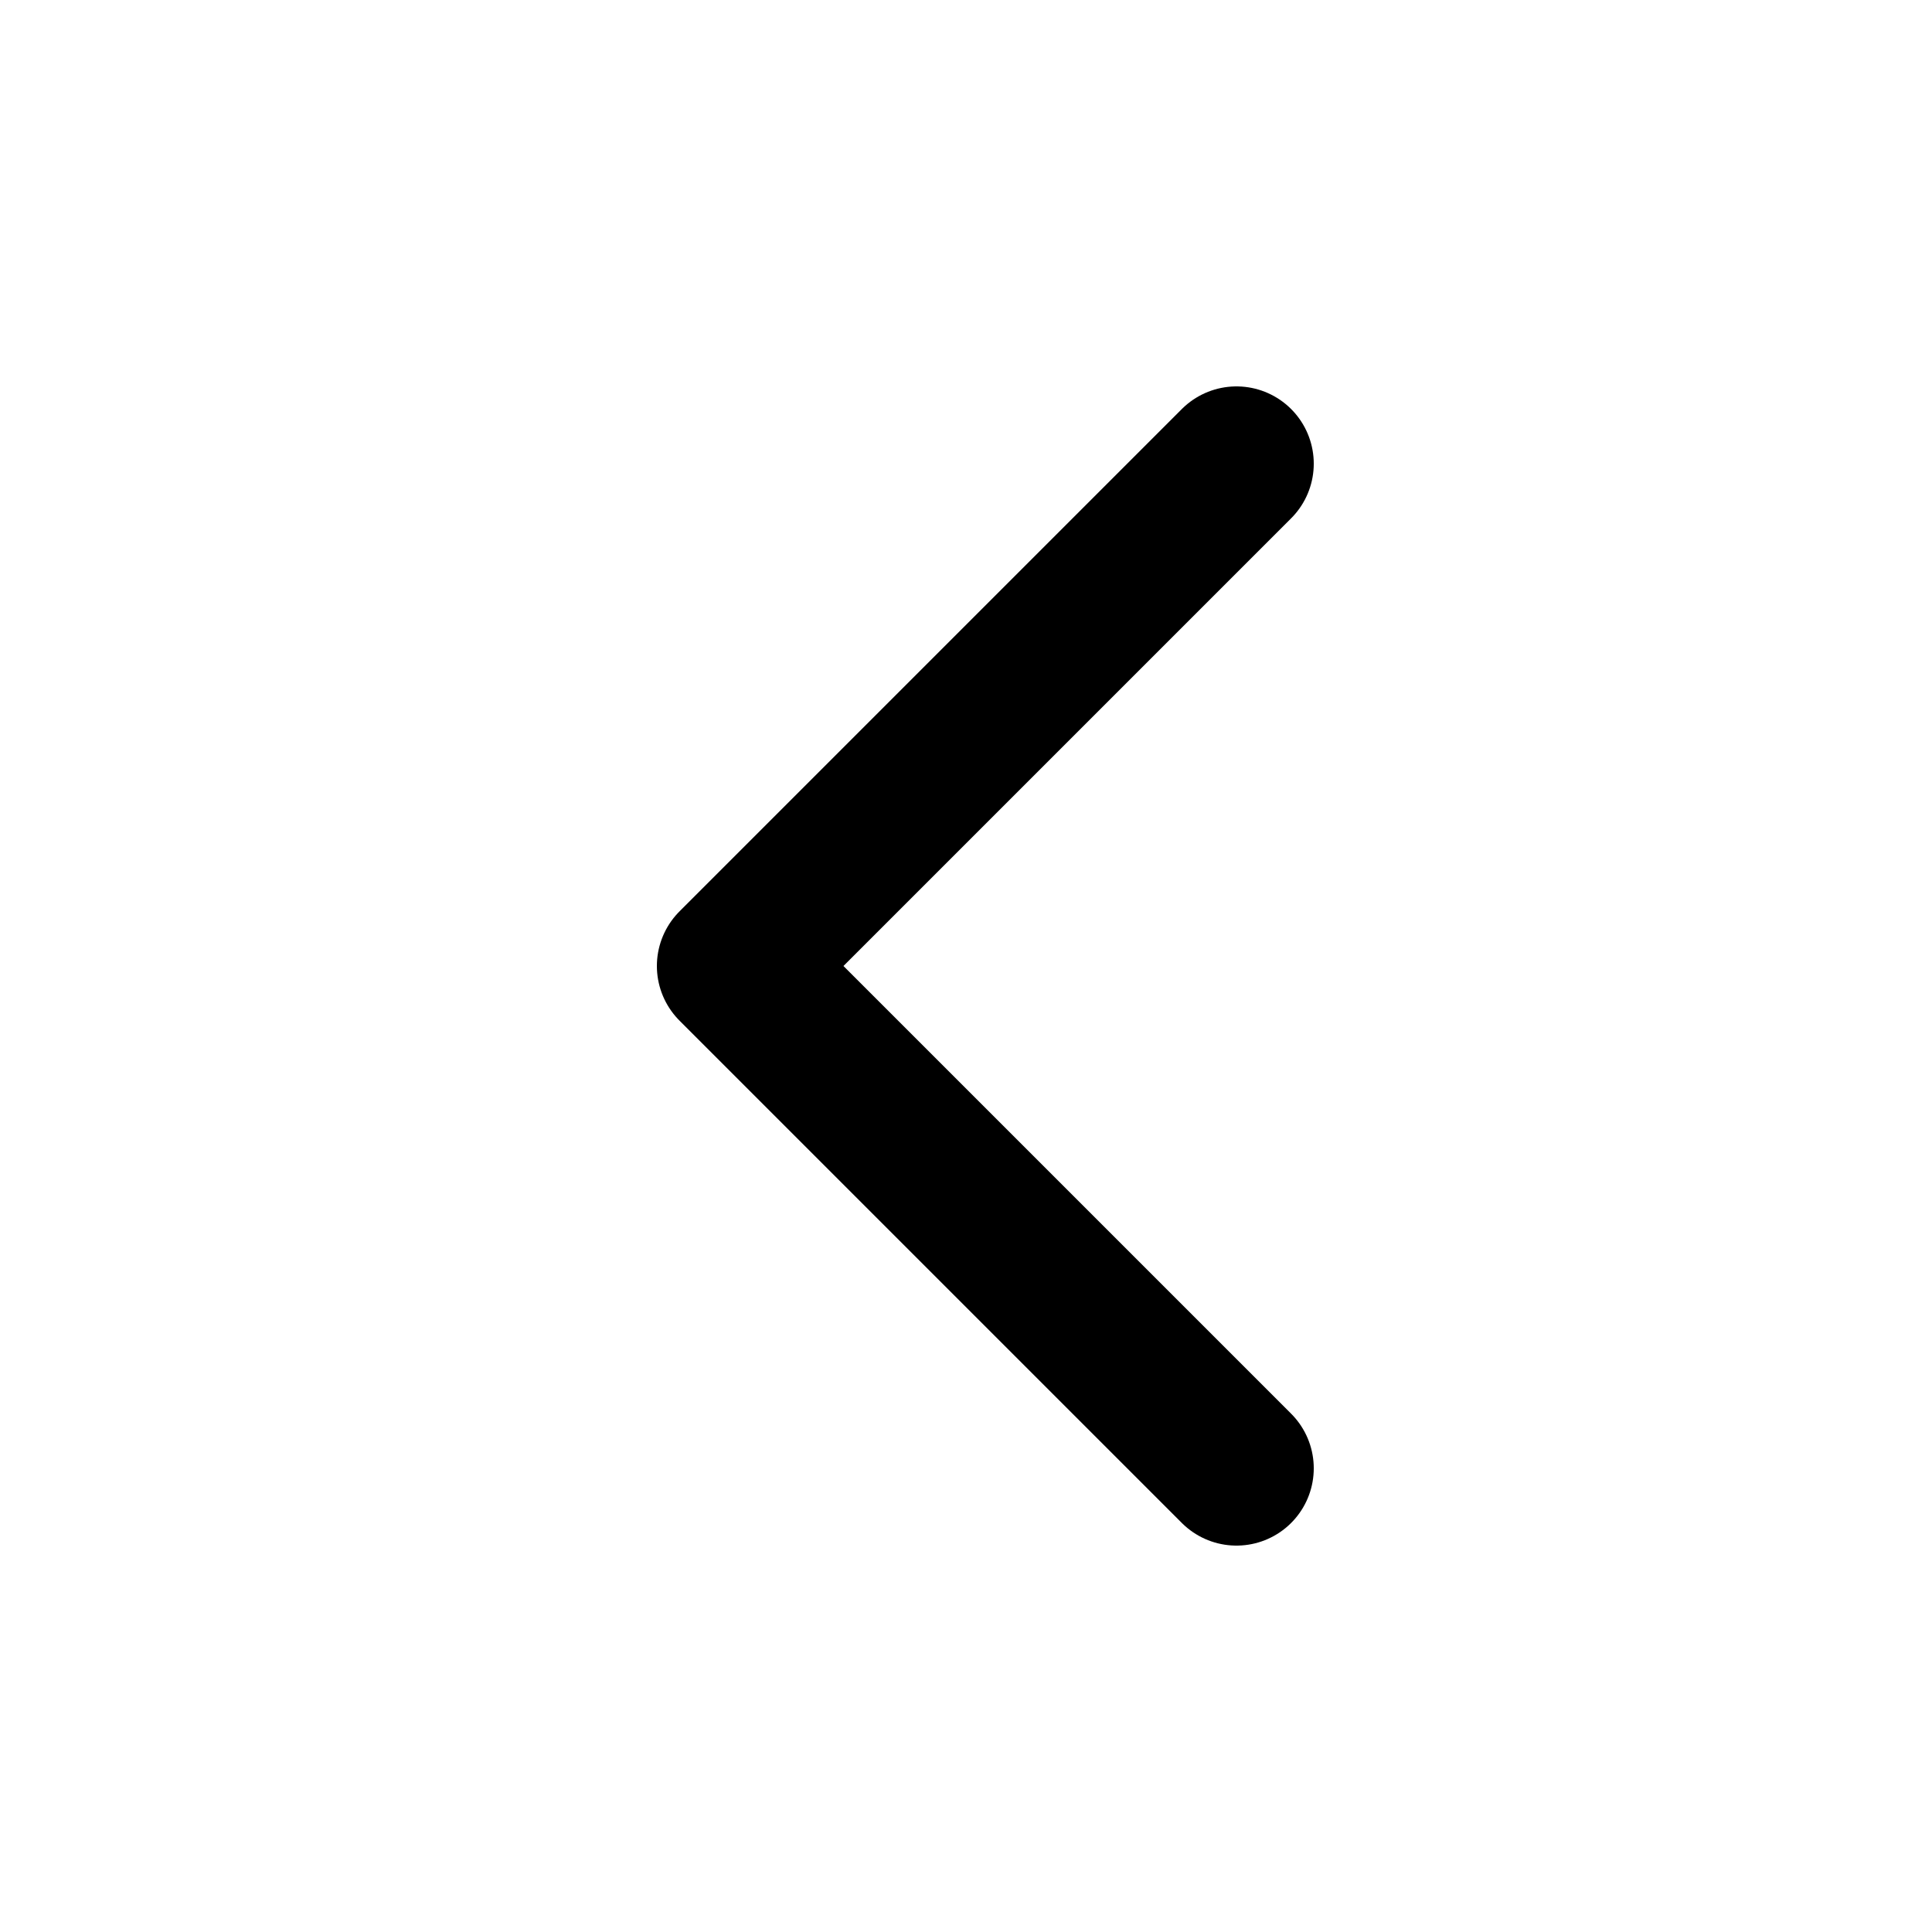
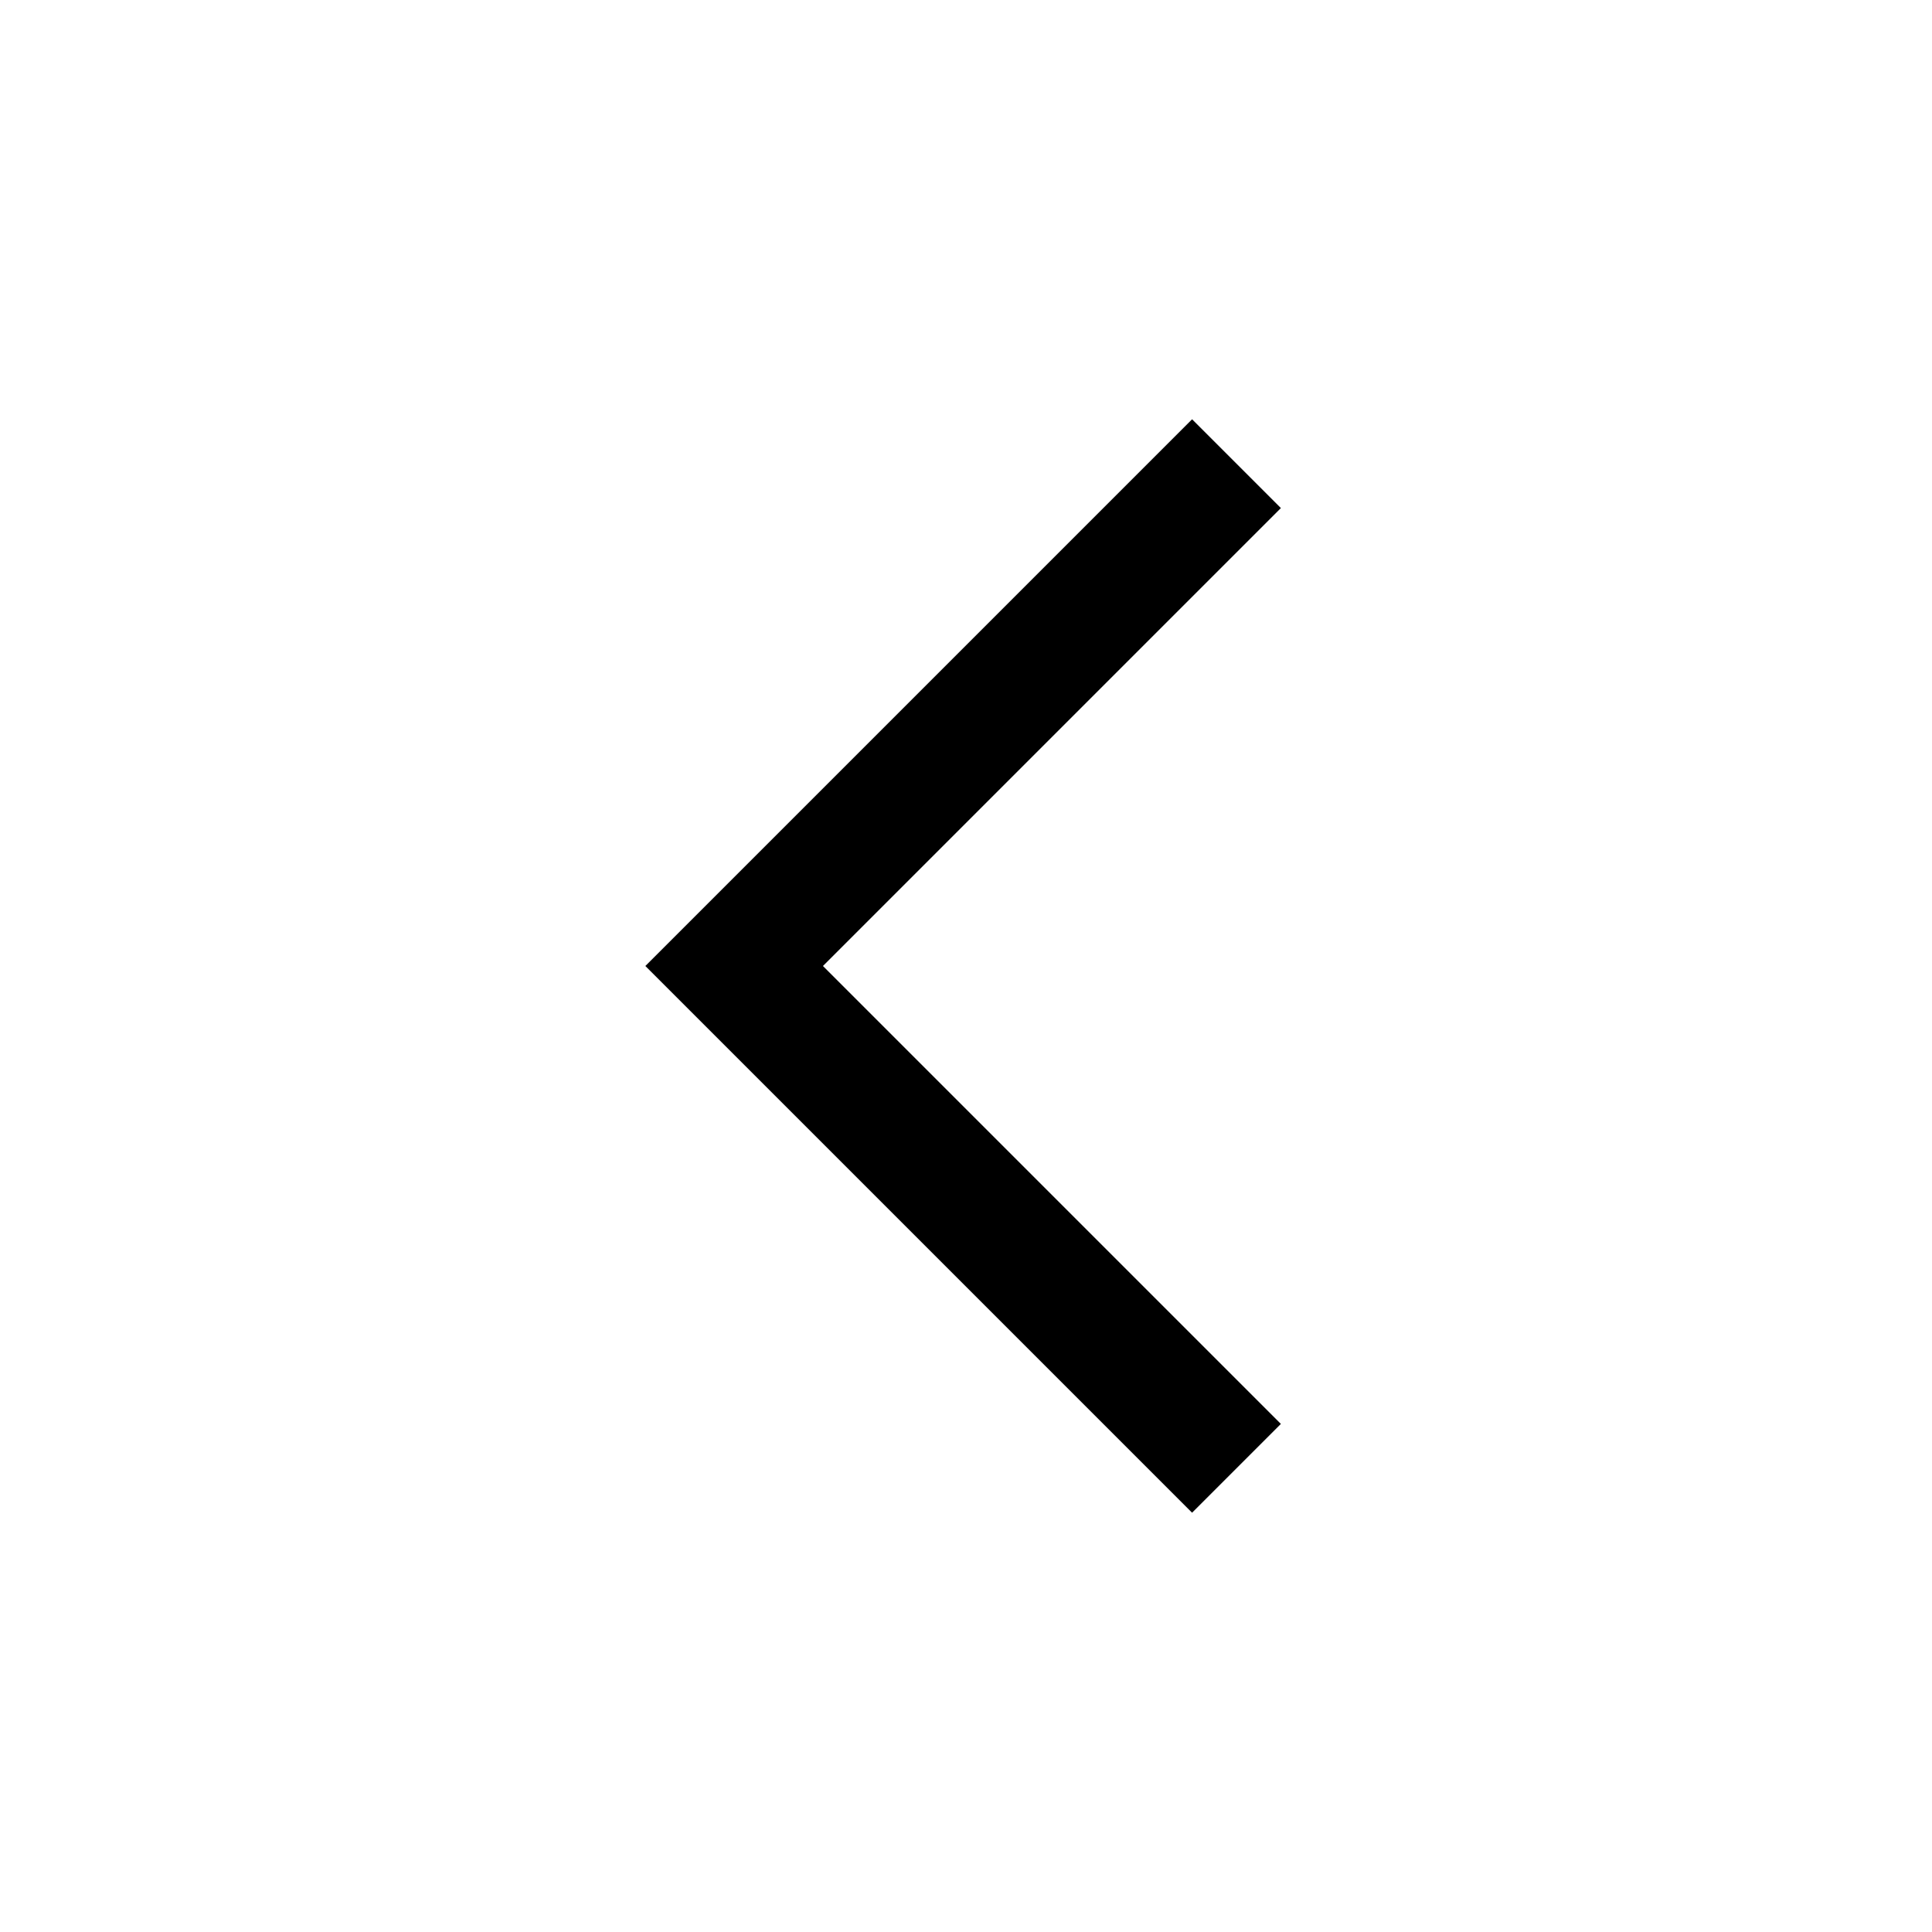
<svg xmlns="http://www.w3.org/2000/svg" viewBox="0 0 100 100" aria-hidden="true">
-   <g fill="none" stroke="#000" stroke-width="8" stroke-linecap="round" stroke-linejoin="round">
+   <g fill="none" stroke="#000" stroke-width="6.5" stroke-linecap="butt" stroke-linejoin="miter" stroke-miterlimit="3">
    <path d="M64 24L38 50L64 76" />
  </g>
</svg>
